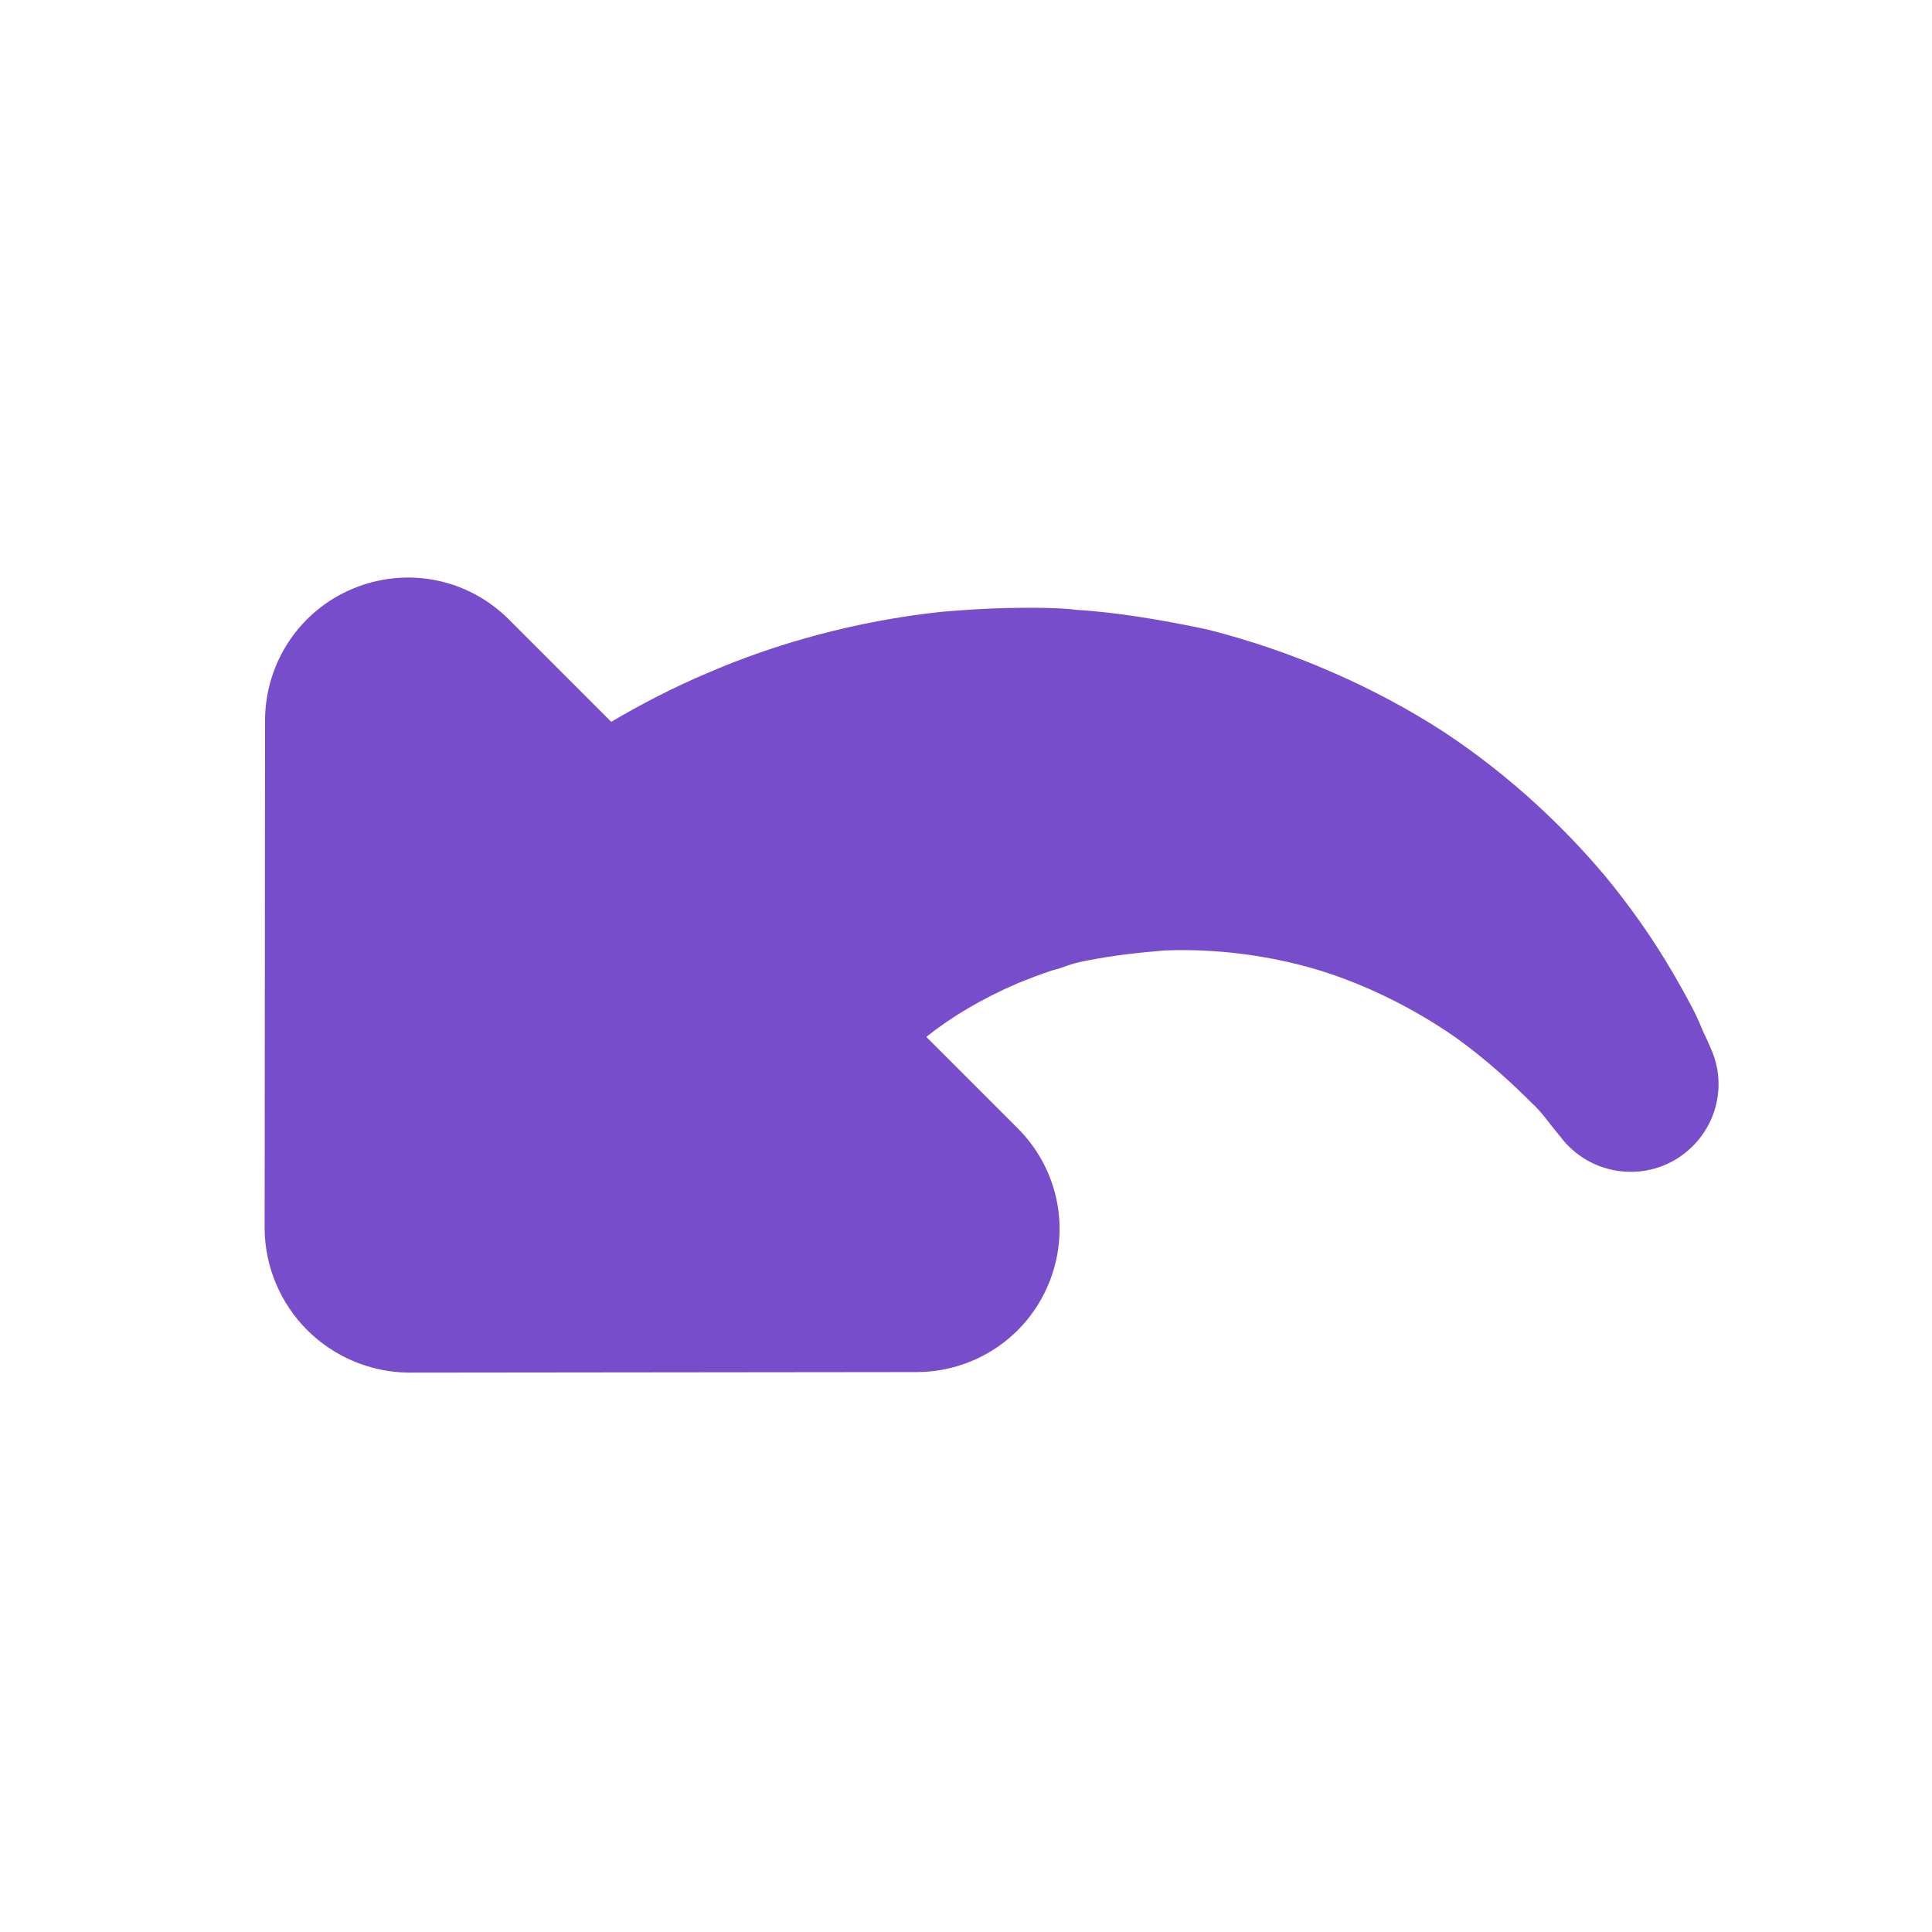
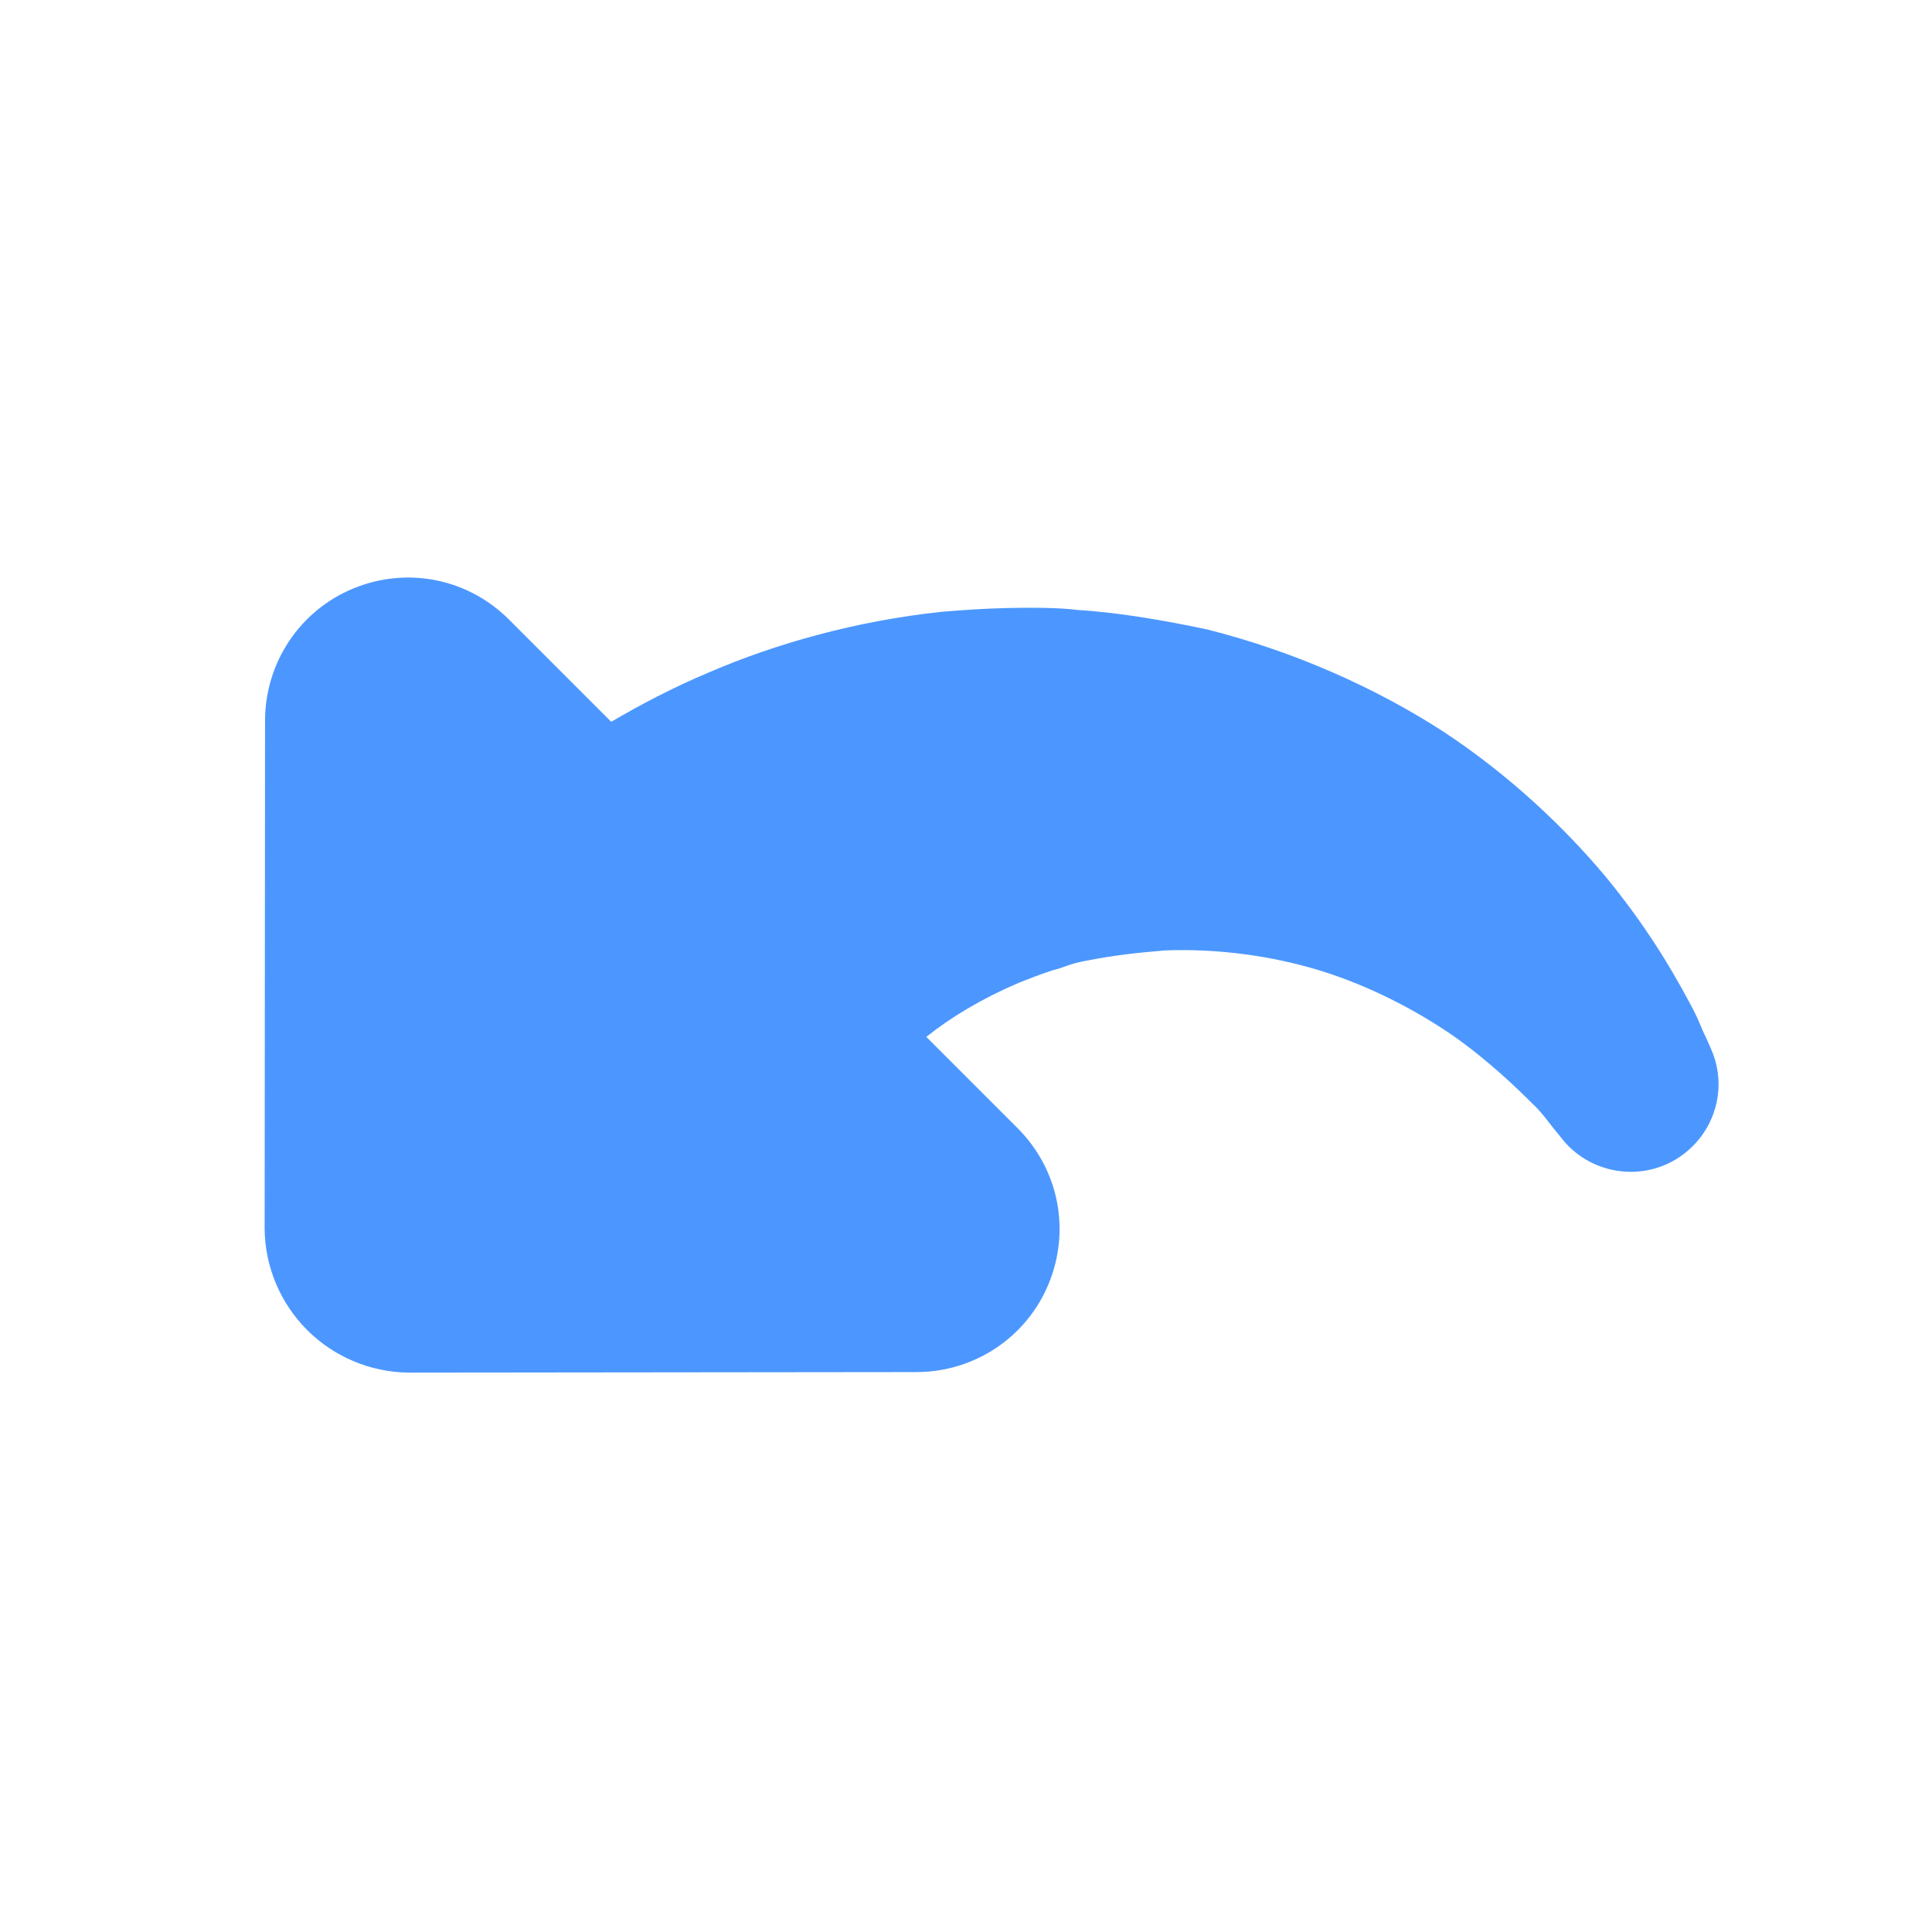
<svg xmlns="http://www.w3.org/2000/svg" width="20px" height="20px" viewBox="0 0 20 20" version="1.1">
  <defs />
  <g id="Page-1" stroke="none" stroke-width="1" fill="none" fill-rule="evenodd">
-     <g id="undo" fill="#774DCB">
+     <g id="undo" fill="#4C97FF">
      <path d="M15.558,12.77 L11.84,16.494 C11.561,16.767 11.183,16.921 10.79,16.921 C10.399,16.921 10.021,16.767 9.74,16.494 L6.024,12.77 C5.597,12.343 5.471,11.706 5.702,11.153 C5.933,10.6 6.465,10.243 7.067,10.243 L8.404,10.243 C8.369,9.921 8.278,9.557 8.124,9.172 C8.076,9.06 8.026,8.948 7.97,8.836 C7.893,8.71 7.901,8.675 7.795,8.521 C7.627,8.269 7.473,8.08 7.29,7.863 C6.92,7.464 6.472,7.121 5.996,6.869 C5.513,6.617 5.009,6.463 4.561,6.379 C4.12,6.302 3.714,6.295 3.476,6.295 C3.357,6.288 3.203,6.316 3.126,6.323 C3.042,6.33 2.993,6.337 2.993,6.337 C2.496,6.386 2.048,6.022 1.999,5.525 C1.957,5.105 2.202,4.727 2.573,4.587 C2.573,4.587 2.622,4.566 2.699,4.538 C2.79,4.51 2.874,4.461 3.07,4.405 C3.462,4.286 3.959,4.16 4.61,4.097 C5.254,4.041 6.031,4.055 6.851,4.223 C7.669,4.398 8.53,4.727 9.328,5.203 C9.706,5.448 10.112,5.735 10.427,6.015 C10.567,6.12 10.805,6.358 10.945,6.505 C11.106,6.673 11.253,6.841 11.401,7.016 C11.967,7.716 12.387,8.472 12.66,9.158 C12.821,9.55 12.933,9.921 13.017,10.243 L14.515,10.243 C15.117,10.243 15.649,10.6 15.88,11.153 C16.111,11.706 15.985,12.343 15.558,12.77" id="Fill-1" transform="translate(8.994247, 10.49425) scale(-1, 1) rotate(-45) translate(-8.994247, -10.49425) " />
    </g>
  </g>
</svg>
